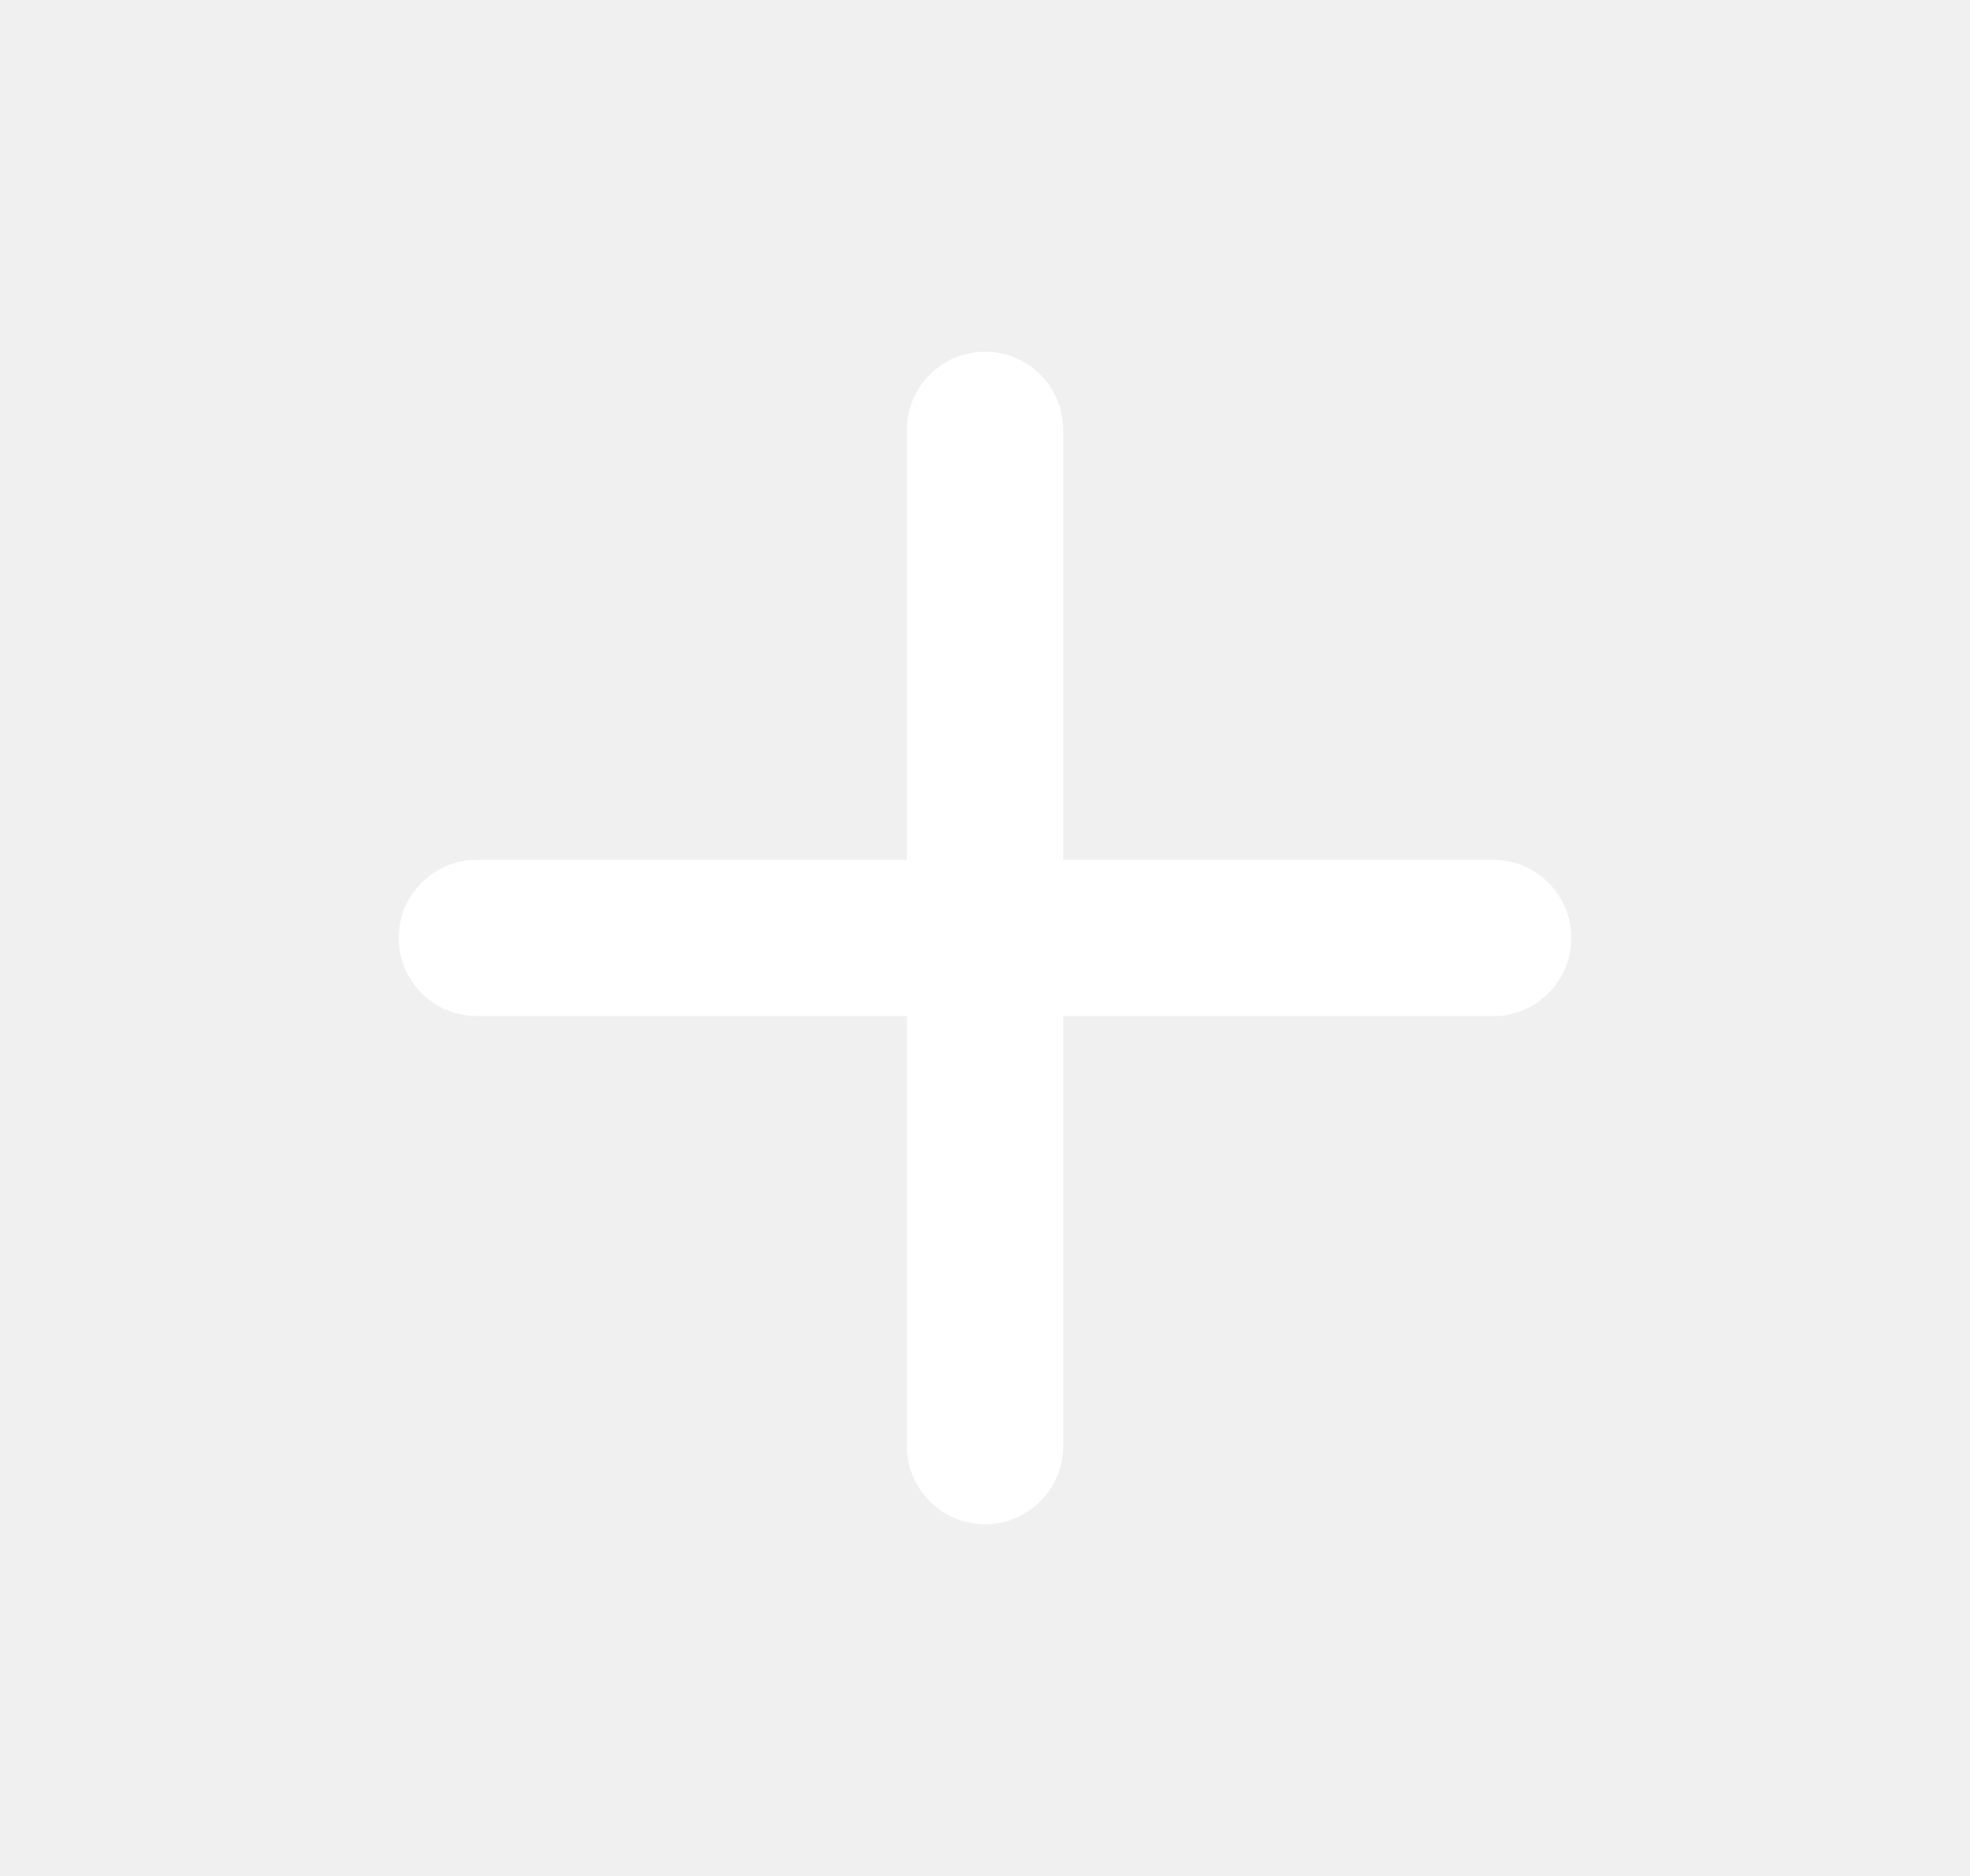
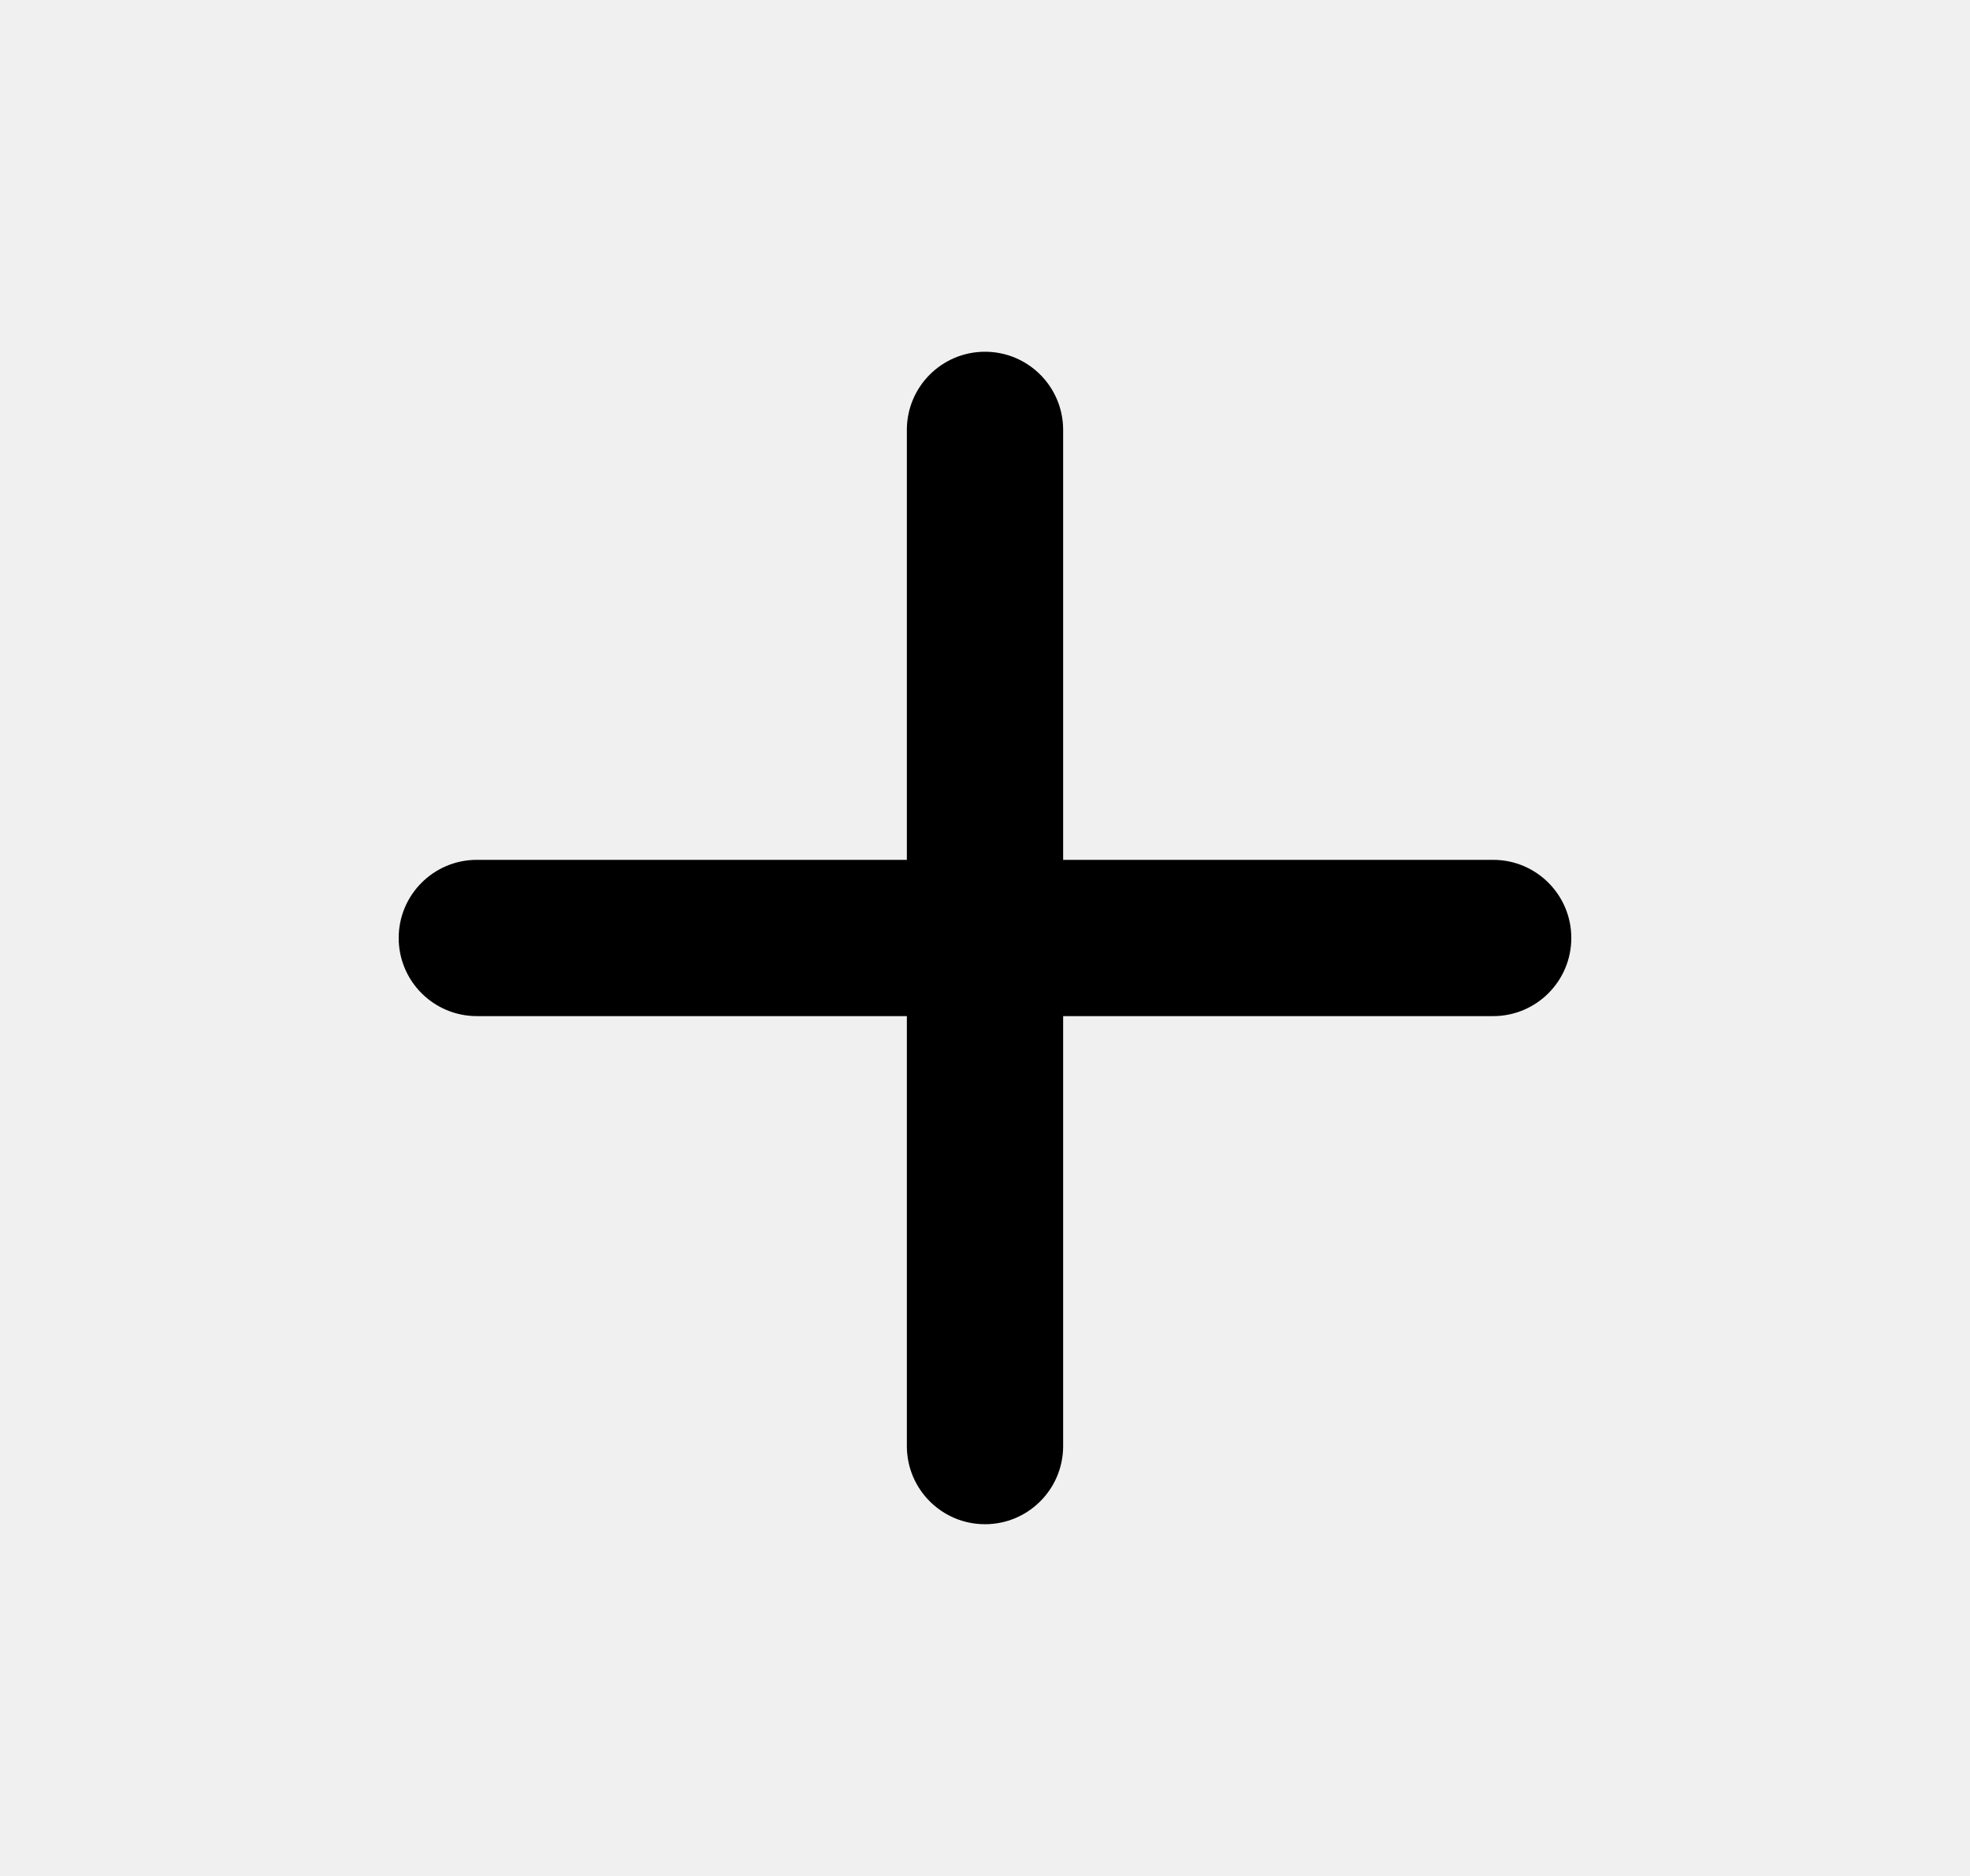
<svg xmlns="http://www.w3.org/2000/svg" width="21" height="20" viewBox="0 0 21 20" fill="none">
-   <path d="M9.667 15.417C9.667 15.877 10.04 16.25 10.5 16.25C10.96 16.25 11.333 15.877 11.333 15.417V10.833H15.917C16.377 10.833 16.75 10.46 16.75 10C16.75 9.54 16.377 9.167 15.917 9.167H11.333V4.583C11.333 4.123 10.96 3.75 10.5 3.75C10.04 3.75 9.667 4.123 9.667 4.583V9.167H5.083C4.623 9.167 4.25 9.54 4.25 10C4.25 10.46 4.623 10.833 5.083 10.833H9.667V15.417Z" fill="white" />
+   <path d="M9.667 15.417C9.667 15.877 10.04 16.25 10.5 16.25C10.96 16.25 11.333 15.877 11.333 15.417V10.833H15.917C16.377 10.833 16.75 10.46 16.75 10C16.75 9.54 16.377 9.167 15.917 9.167H11.333V4.583C11.333 4.123 10.96 3.75 10.5 3.75C10.04 3.75 9.667 4.123 9.667 4.583V9.167H5.083C4.623 9.167 4.25 9.54 4.25 10C4.25 10.46 4.623 10.833 5.083 10.833H9.667V15.417Z" fill="currentColor" />
</svg>
